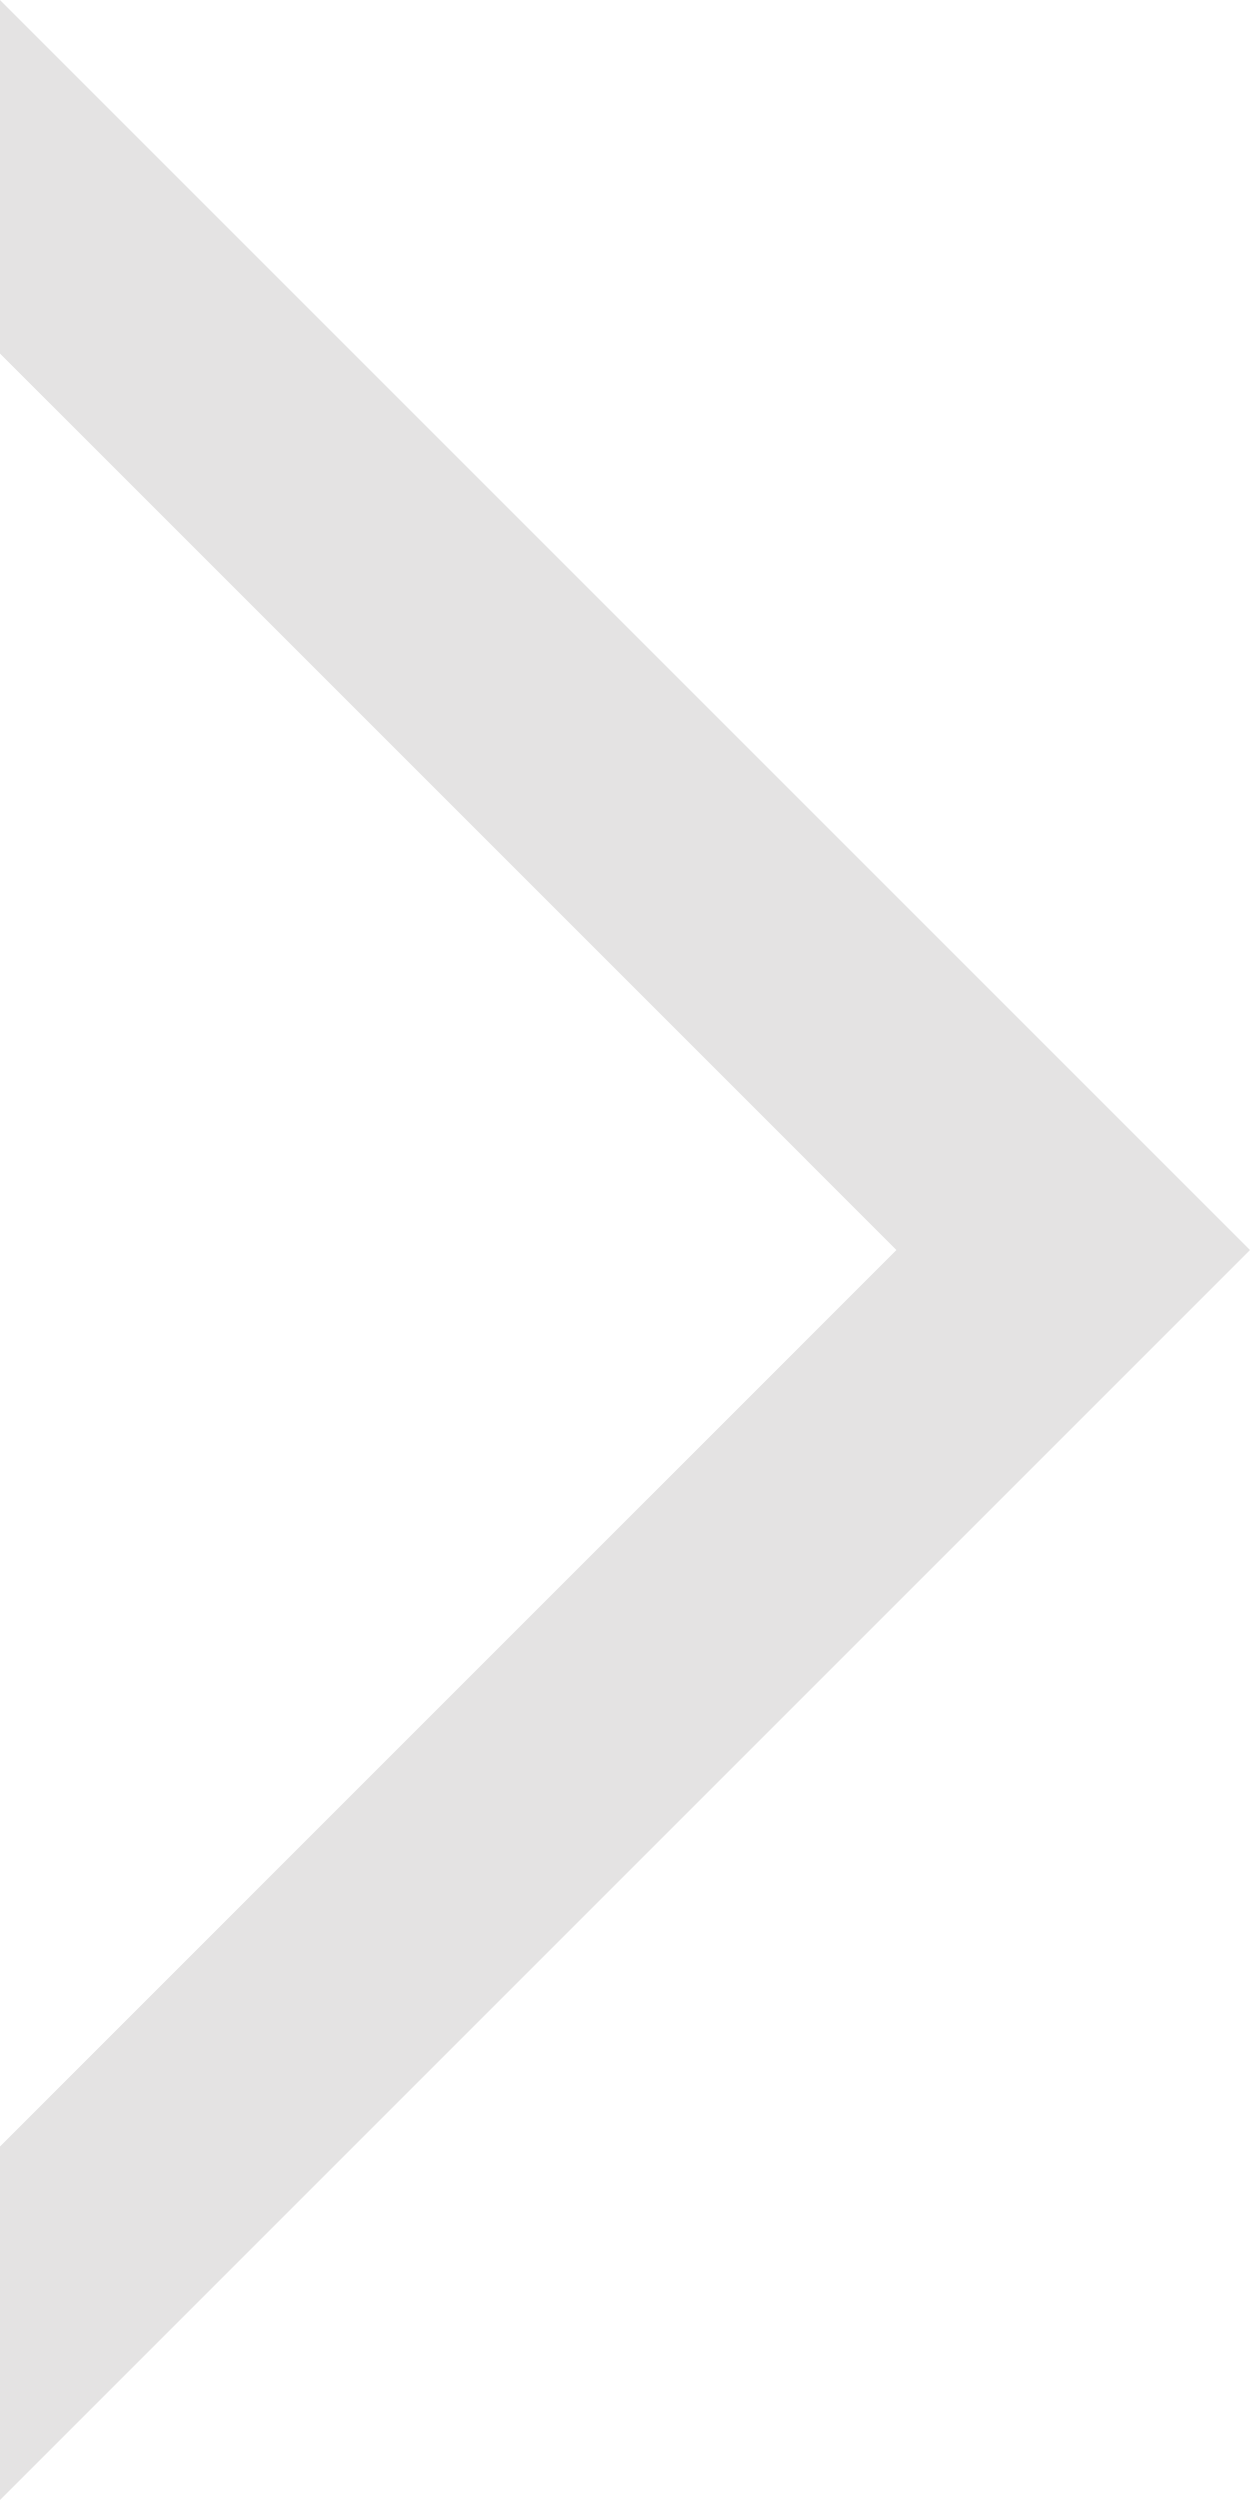
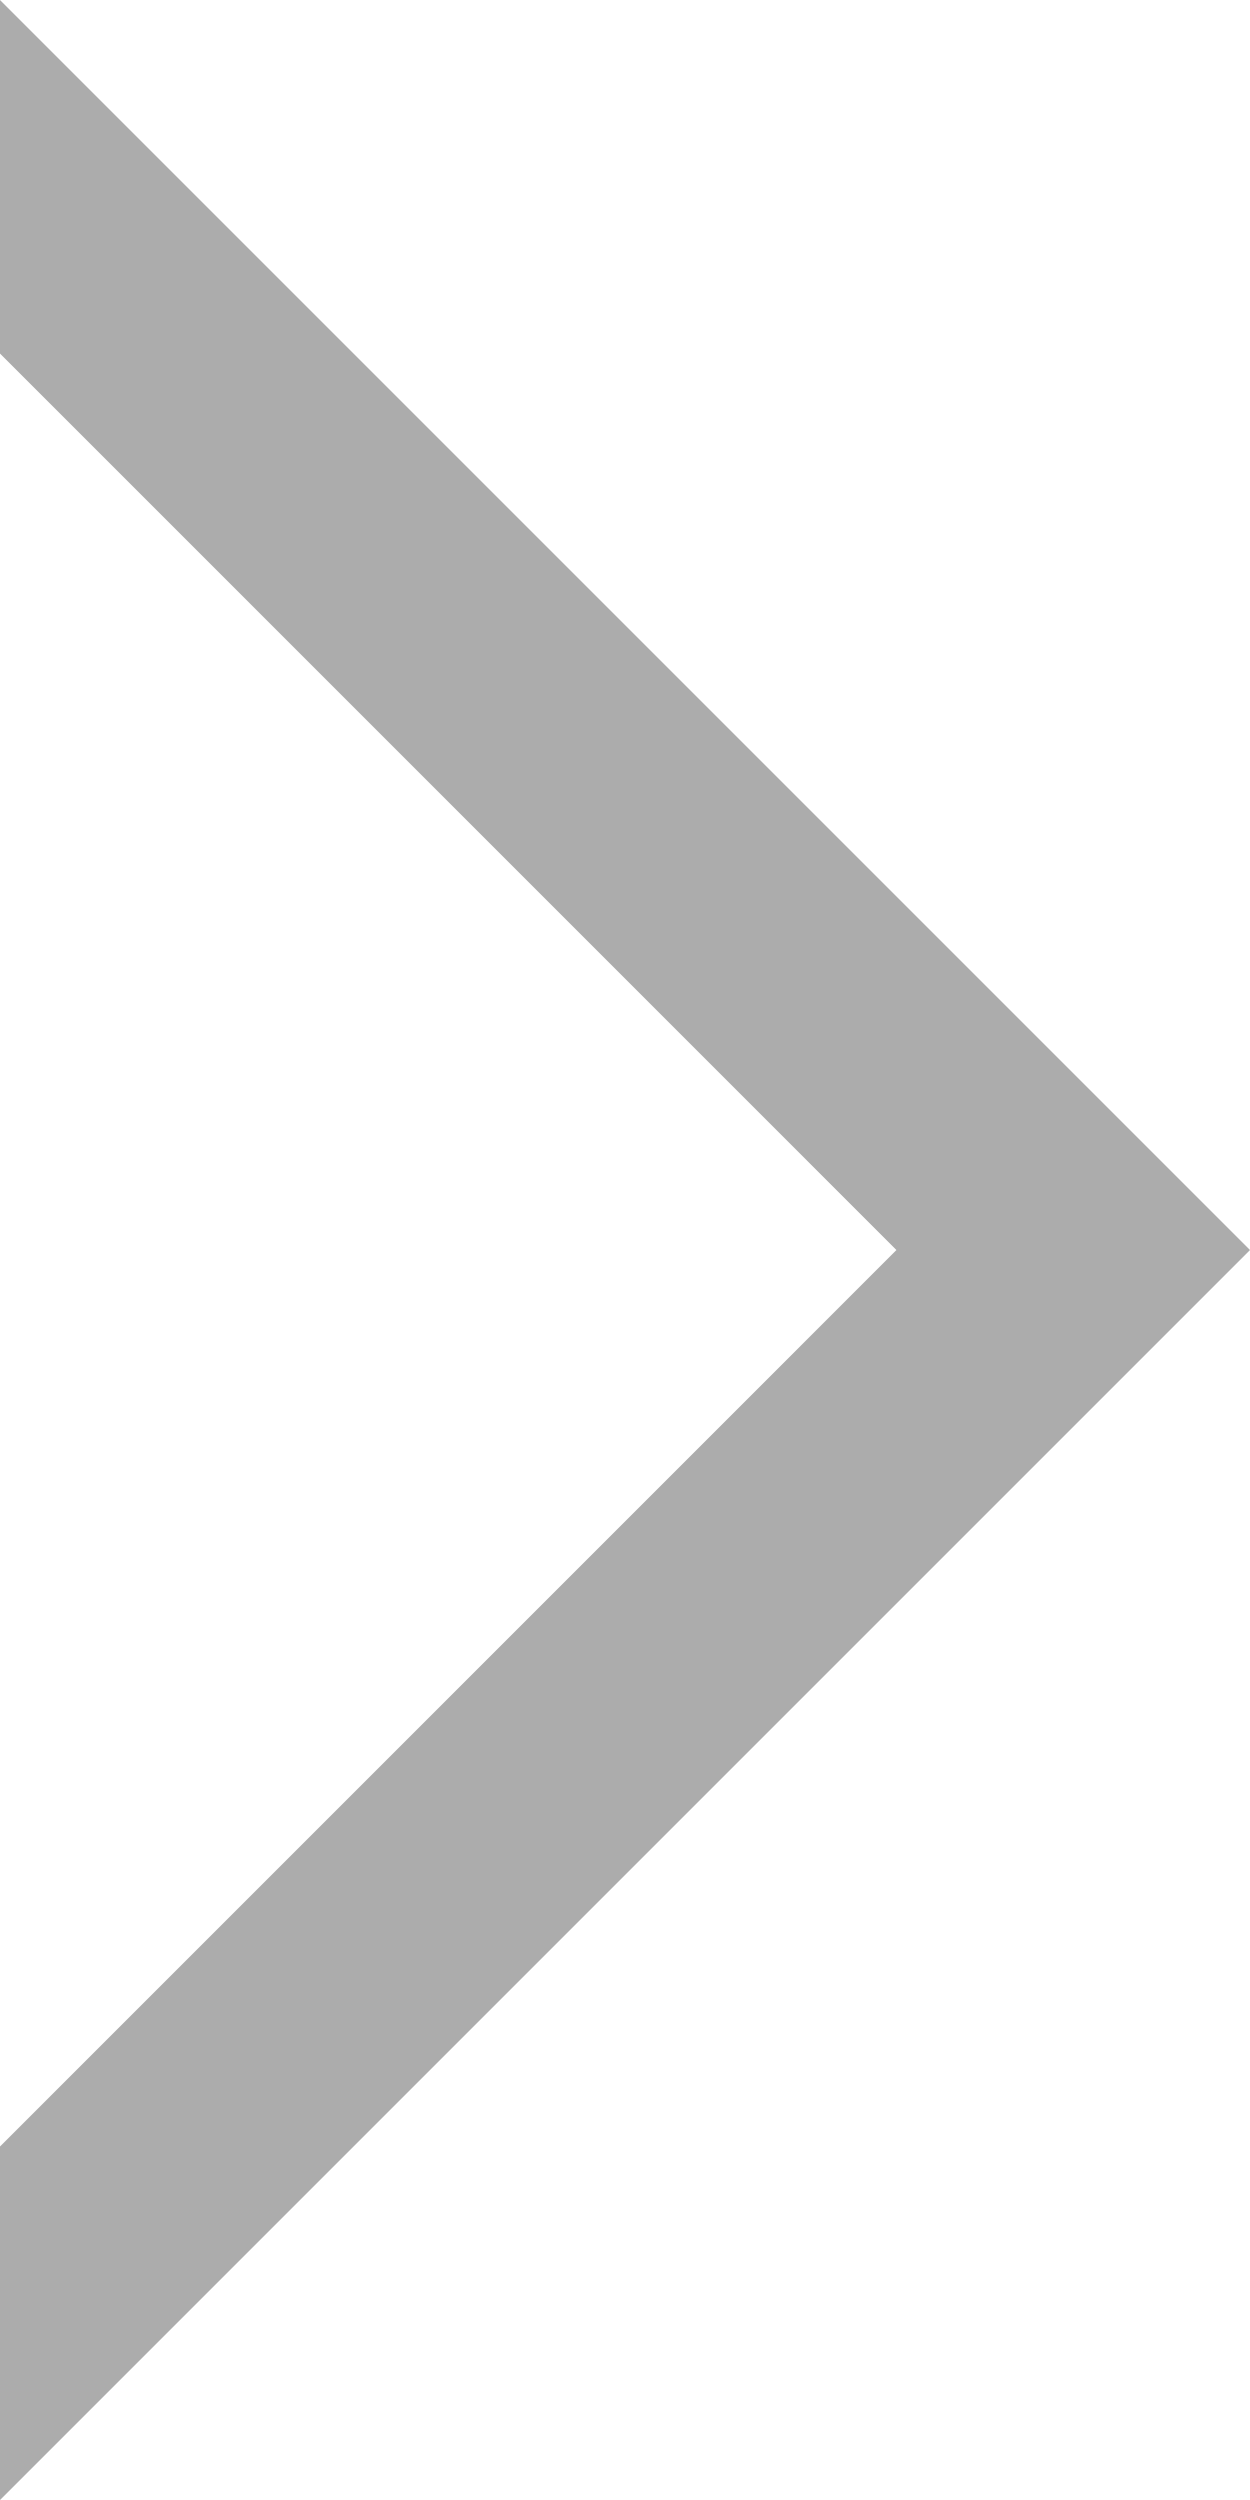
<svg xmlns="http://www.w3.org/2000/svg" version="1.1" id="Layer_1" x="0px" y="0px" width="35px" height="70px" viewBox="0 0 35 70" enable-background="new 0 0 35 70" xml:space="preserve">
-   <path opacity="0.7" fill="#D8D7D7" d="M0,70.001l35-35l-35-35l0,0 M0,9.9 M0,9.9l25.1,25.101L0,60.102" />
+   <path opacity="0.7" fill="#898989" enable-background="new    " d="M0,70.001l35-35l-35-35l0,0 M0,9.9l25.1,25.101L0,60.102" />
</svg>
